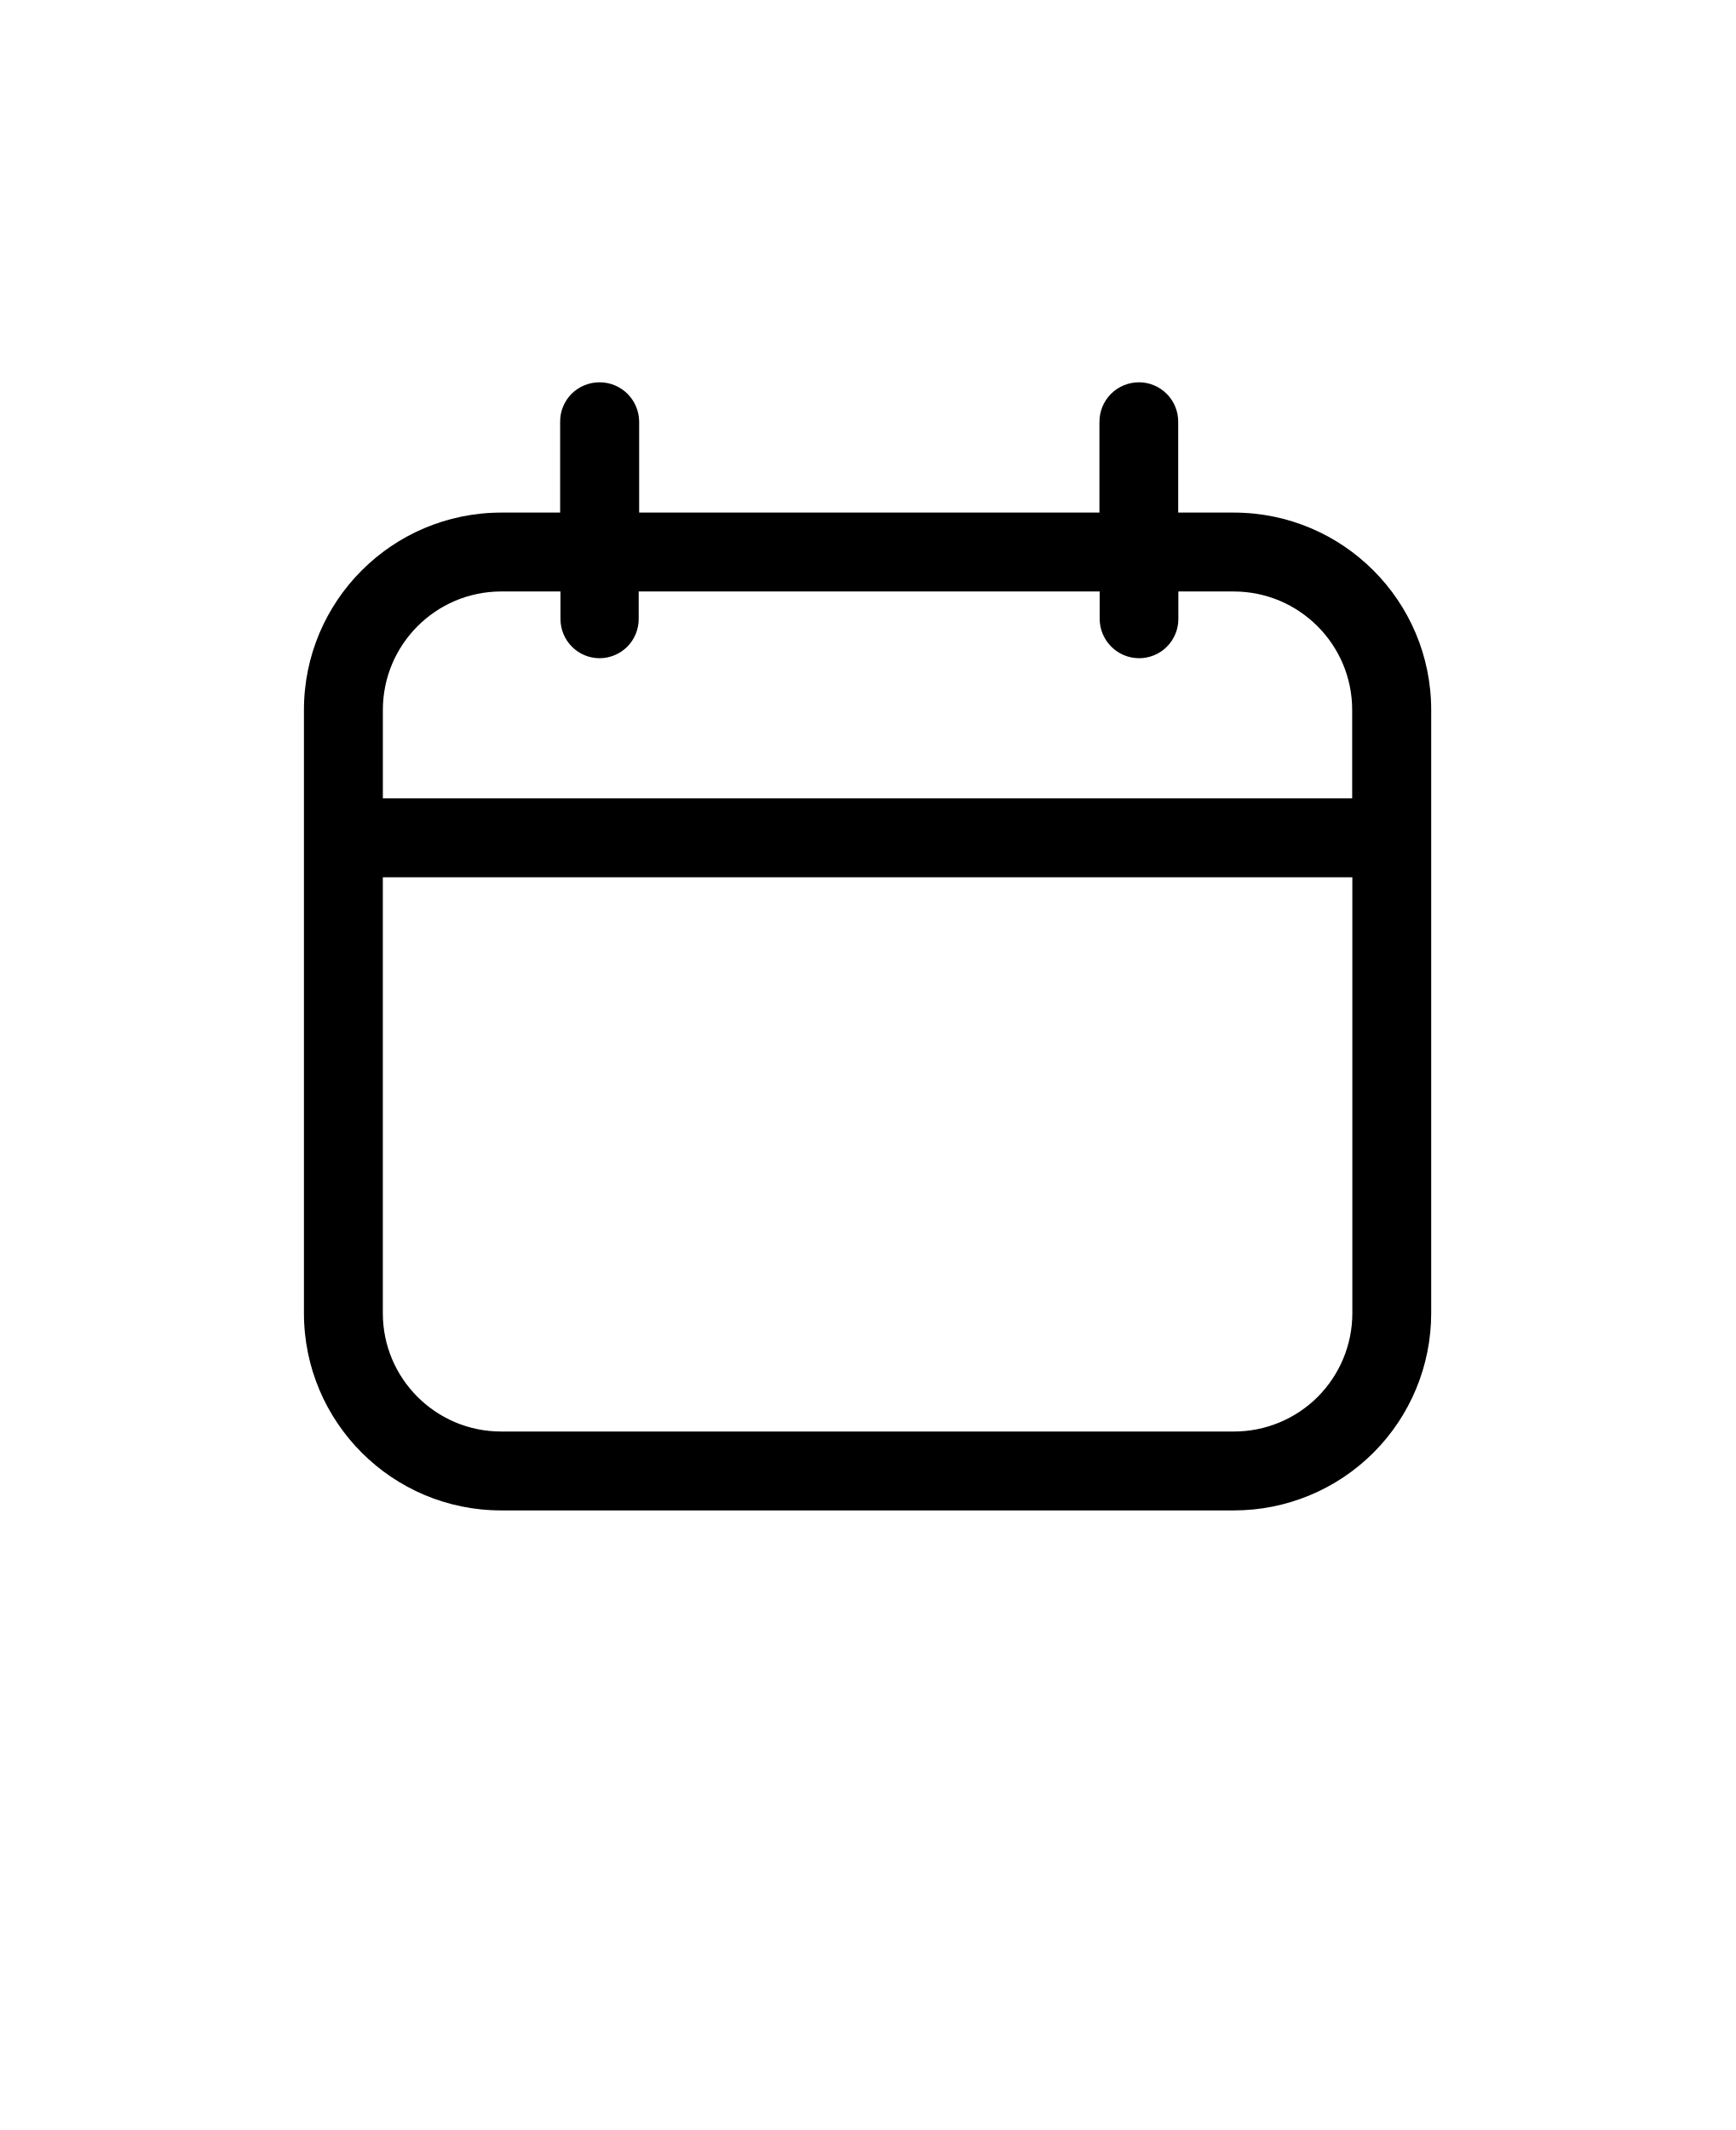
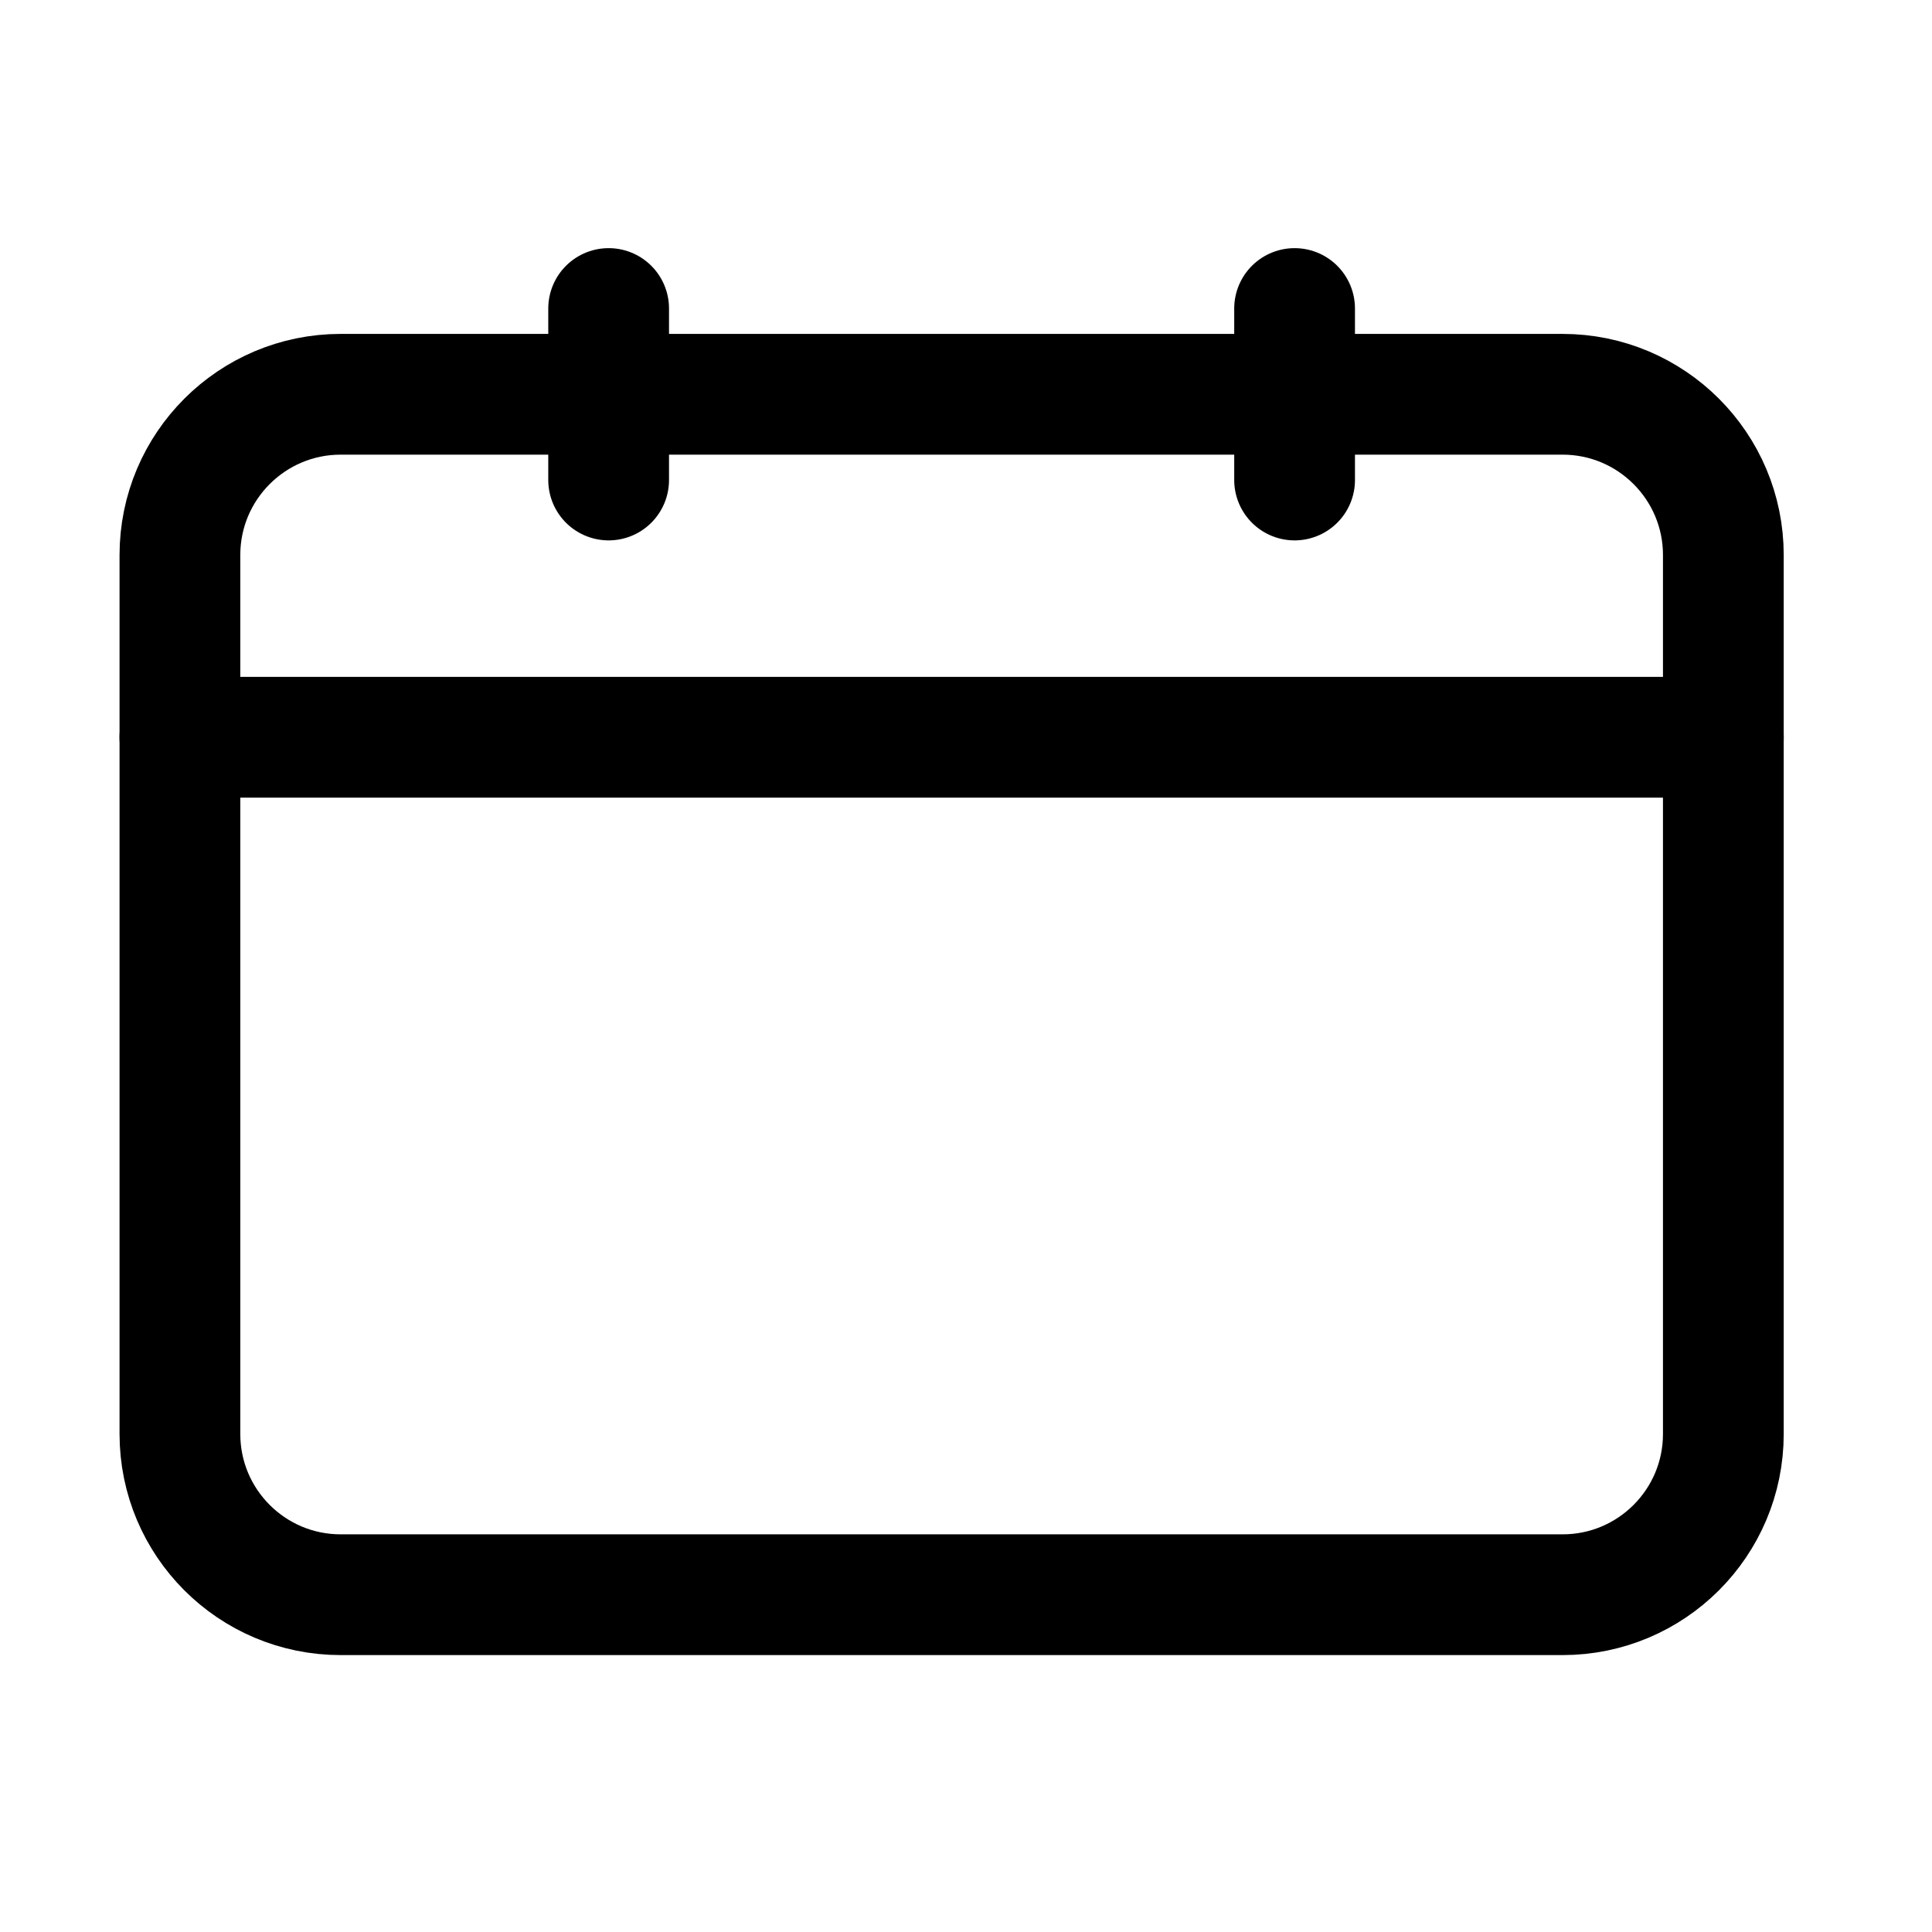
- <svg xmlns="http://www.w3.org/2000/svg" version="1.1" viewBox="-5.0 -10.0 110.0 135.0">
-   <path d="m73.23 22.488h-3.539v-5.769c0-0.66-0.266-1.297-0.734-1.762-0.469-0.469-1.105-0.73-1.766-0.727-0.664 0.004-1.301 0.27-1.766 0.738-0.469 0.473-0.727 1.109-0.727 1.77v5.75h-29.18v-5.769c-0.012-1.383-1.137-2.496-2.519-2.488-0.664 0-1.301 0.266-1.77 0.734-0.465 0.473-0.727 1.109-0.719 1.773v5.75h-3.742c-6.906 0.008-12.5 5.606-12.5 12.512v38.23c0 6.902 5.598 12.5 12.5 12.5h46.461c3.316 0 6.496-1.316 8.84-3.66s3.66-5.523 3.66-8.84v-38.23c0-6.906-5.594-12.504-12.5-12.512zm-46.461 5h3.762v1.742c0 1.367 1.102 2.481 2.469 2.488 0.664 0 1.297-0.262 1.766-0.73 0.465-0.469 0.727-1.105 0.723-1.77v-1.73h29.223v1.742c0.012 1.375 1.125 2.484 2.5 2.488 0.66 0 1.297-0.262 1.762-0.73 0.469-0.469 0.73-1.105 0.727-1.77v-1.73h3.519c4.141 0.008 7.496 3.363 7.5 7.5v5.613h-61.449v-5.602c0-4.144 3.356-7.504 7.5-7.512zm46.461 53.242h-46.461c-4.141 0-7.5-3.359-7.5-7.5v-27.629h61.461v27.629c0 1.988-0.789 3.894-2.195 5.305-1.41 1.406-3.316 2.195-5.305 2.195z" />
+ <svg xmlns="http://www.w3.org/2000/svg" width="800px" height="800px" viewBox="0 0 64 64" fill="none">
+   <path d="M5.96 24.423H57.088" stroke="#000000" stroke-width="4" stroke-linecap="round" stroke-linejoin="round" />
+   <path d="M51.762 13.061H11.286C8.345 13.061 5.96 15.446 5.96 18.387V47.501C5.96 50.443 8.345 52.827 11.286 52.827H51.762C54.703 52.827 57.088 50.443 57.088 47.501V18.387C57.088 15.446 54.703 13.061 51.762 13.061Z" stroke="#000000" stroke-width="4" stroke-linecap="round" stroke-linejoin="round" />
+   <path d="M20.162 10.22V15.901" stroke="#000000" stroke-width="4" stroke-linecap="round" stroke-linejoin="round" />
+   <path d="M42.885 10.22V15.901" stroke="#000000" stroke-width="4" stroke-linecap="round" stroke-linejoin="round" />
</svg>
